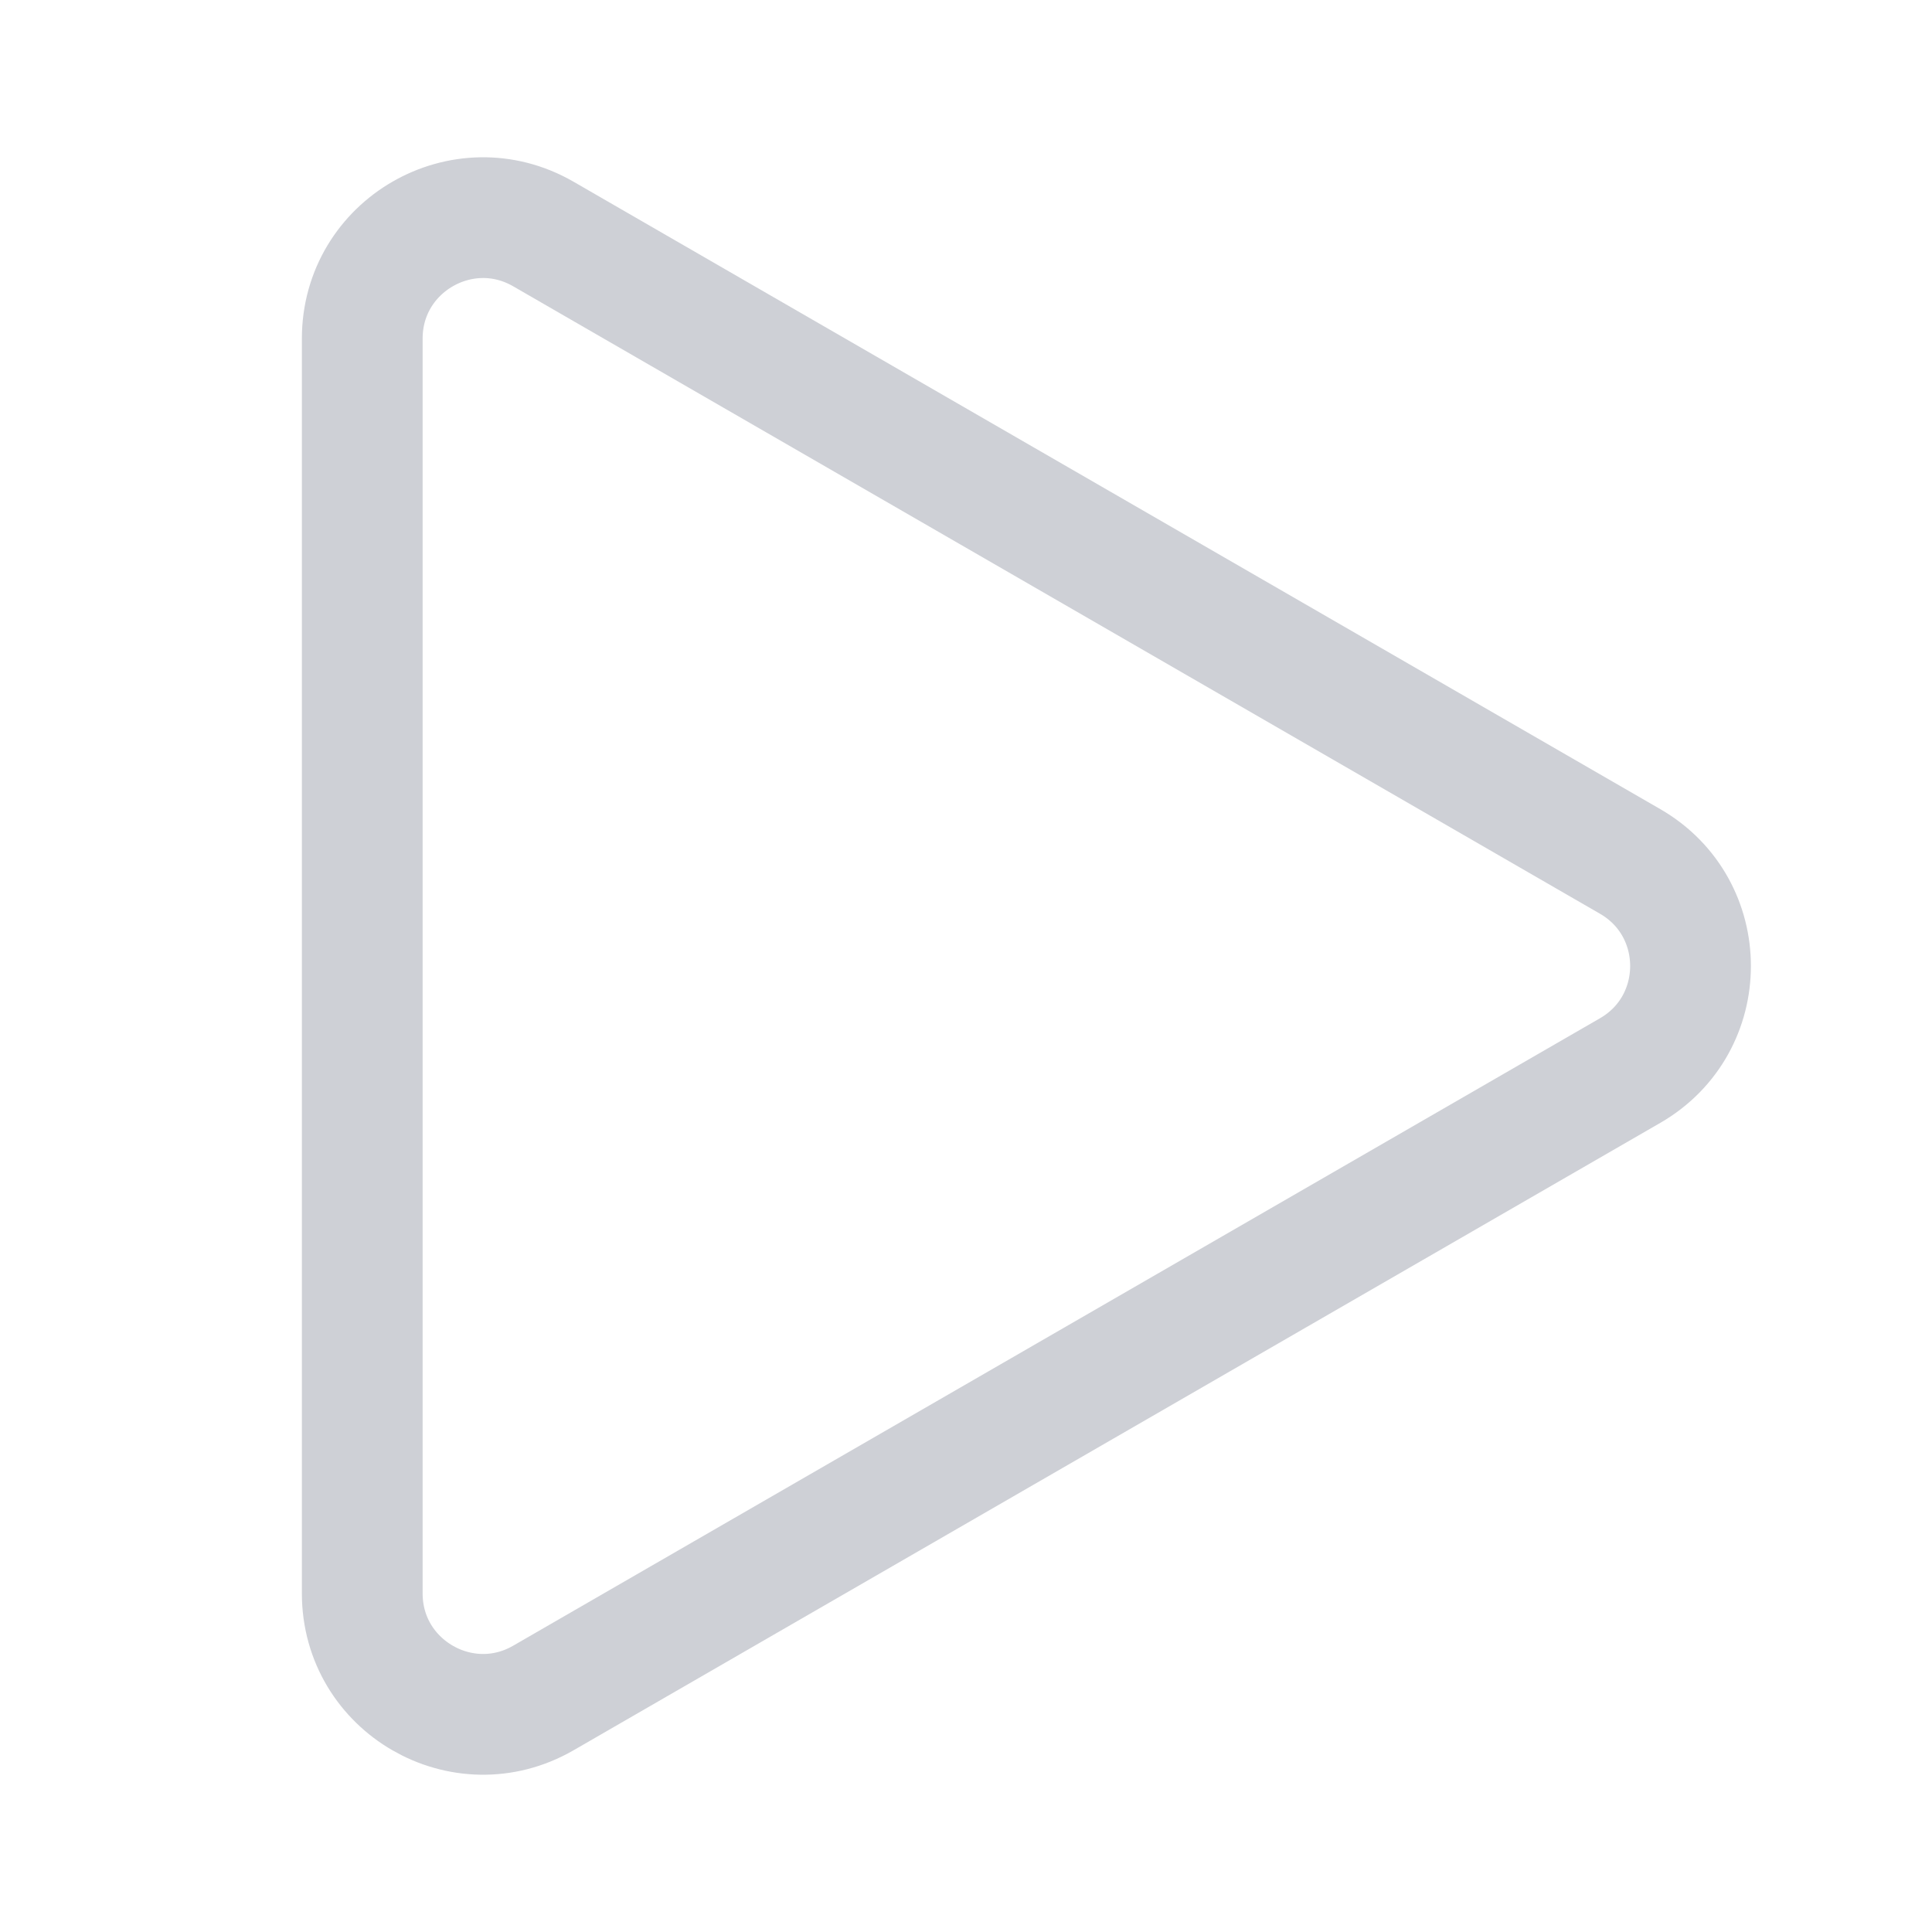
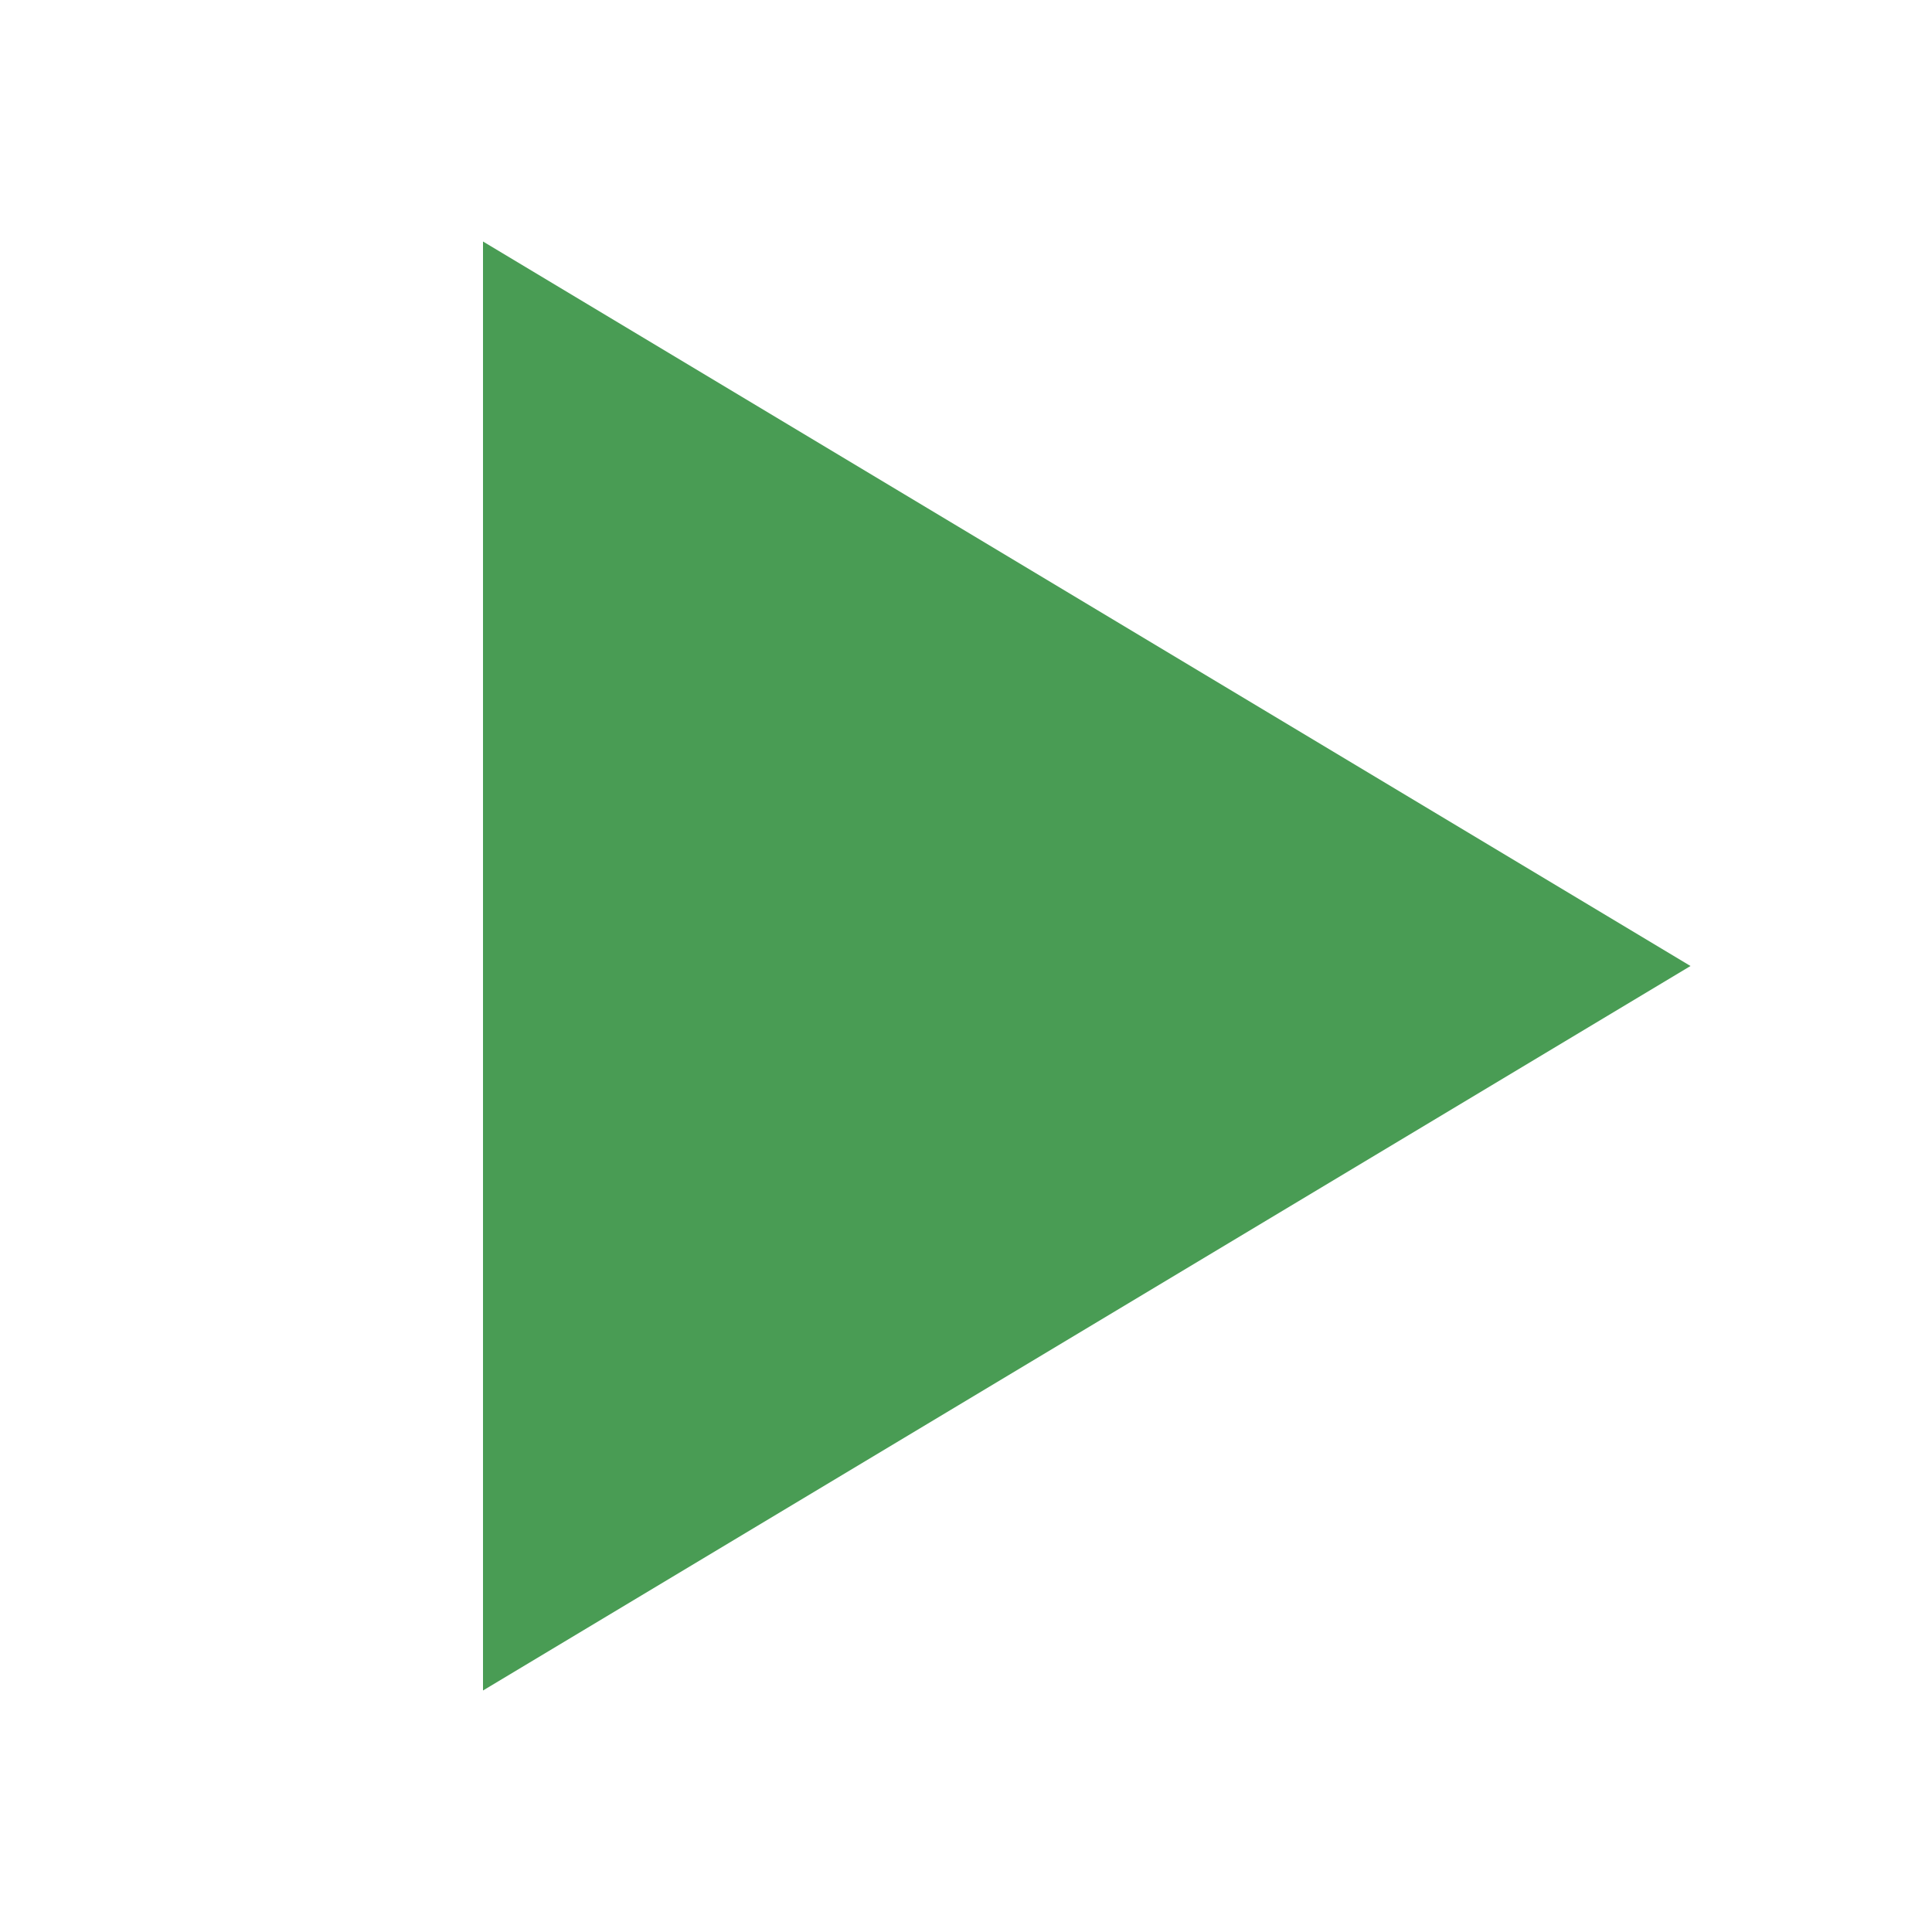
- <svg xmlns="http://www.w3.org/2000/svg" width="16" height="16" viewBox="0 0 16 16" fill="none">
-   <path d="M13.5 7.134C14.167 7.519 14.167 8.481 13.5 8.866L4.5 14.062C3.833 14.447 3 13.966 3 13.196L3 2.804C3 2.034 3.833 1.553 4.5 1.938L13.5 7.134Z" stroke="#CED0D6" />
+ <svg xmlns="http://www.w3.org/2000/svg" width="16" height="16" viewBox="0 0 16 16">
+   <g>
+     <rect width="16" height="16" fill="#ffc4ff" opacity="0" />
+     <polygon points="4 14 14 8 4 2 4 14" fill="#499c54" />
+   </g>
</svg>
